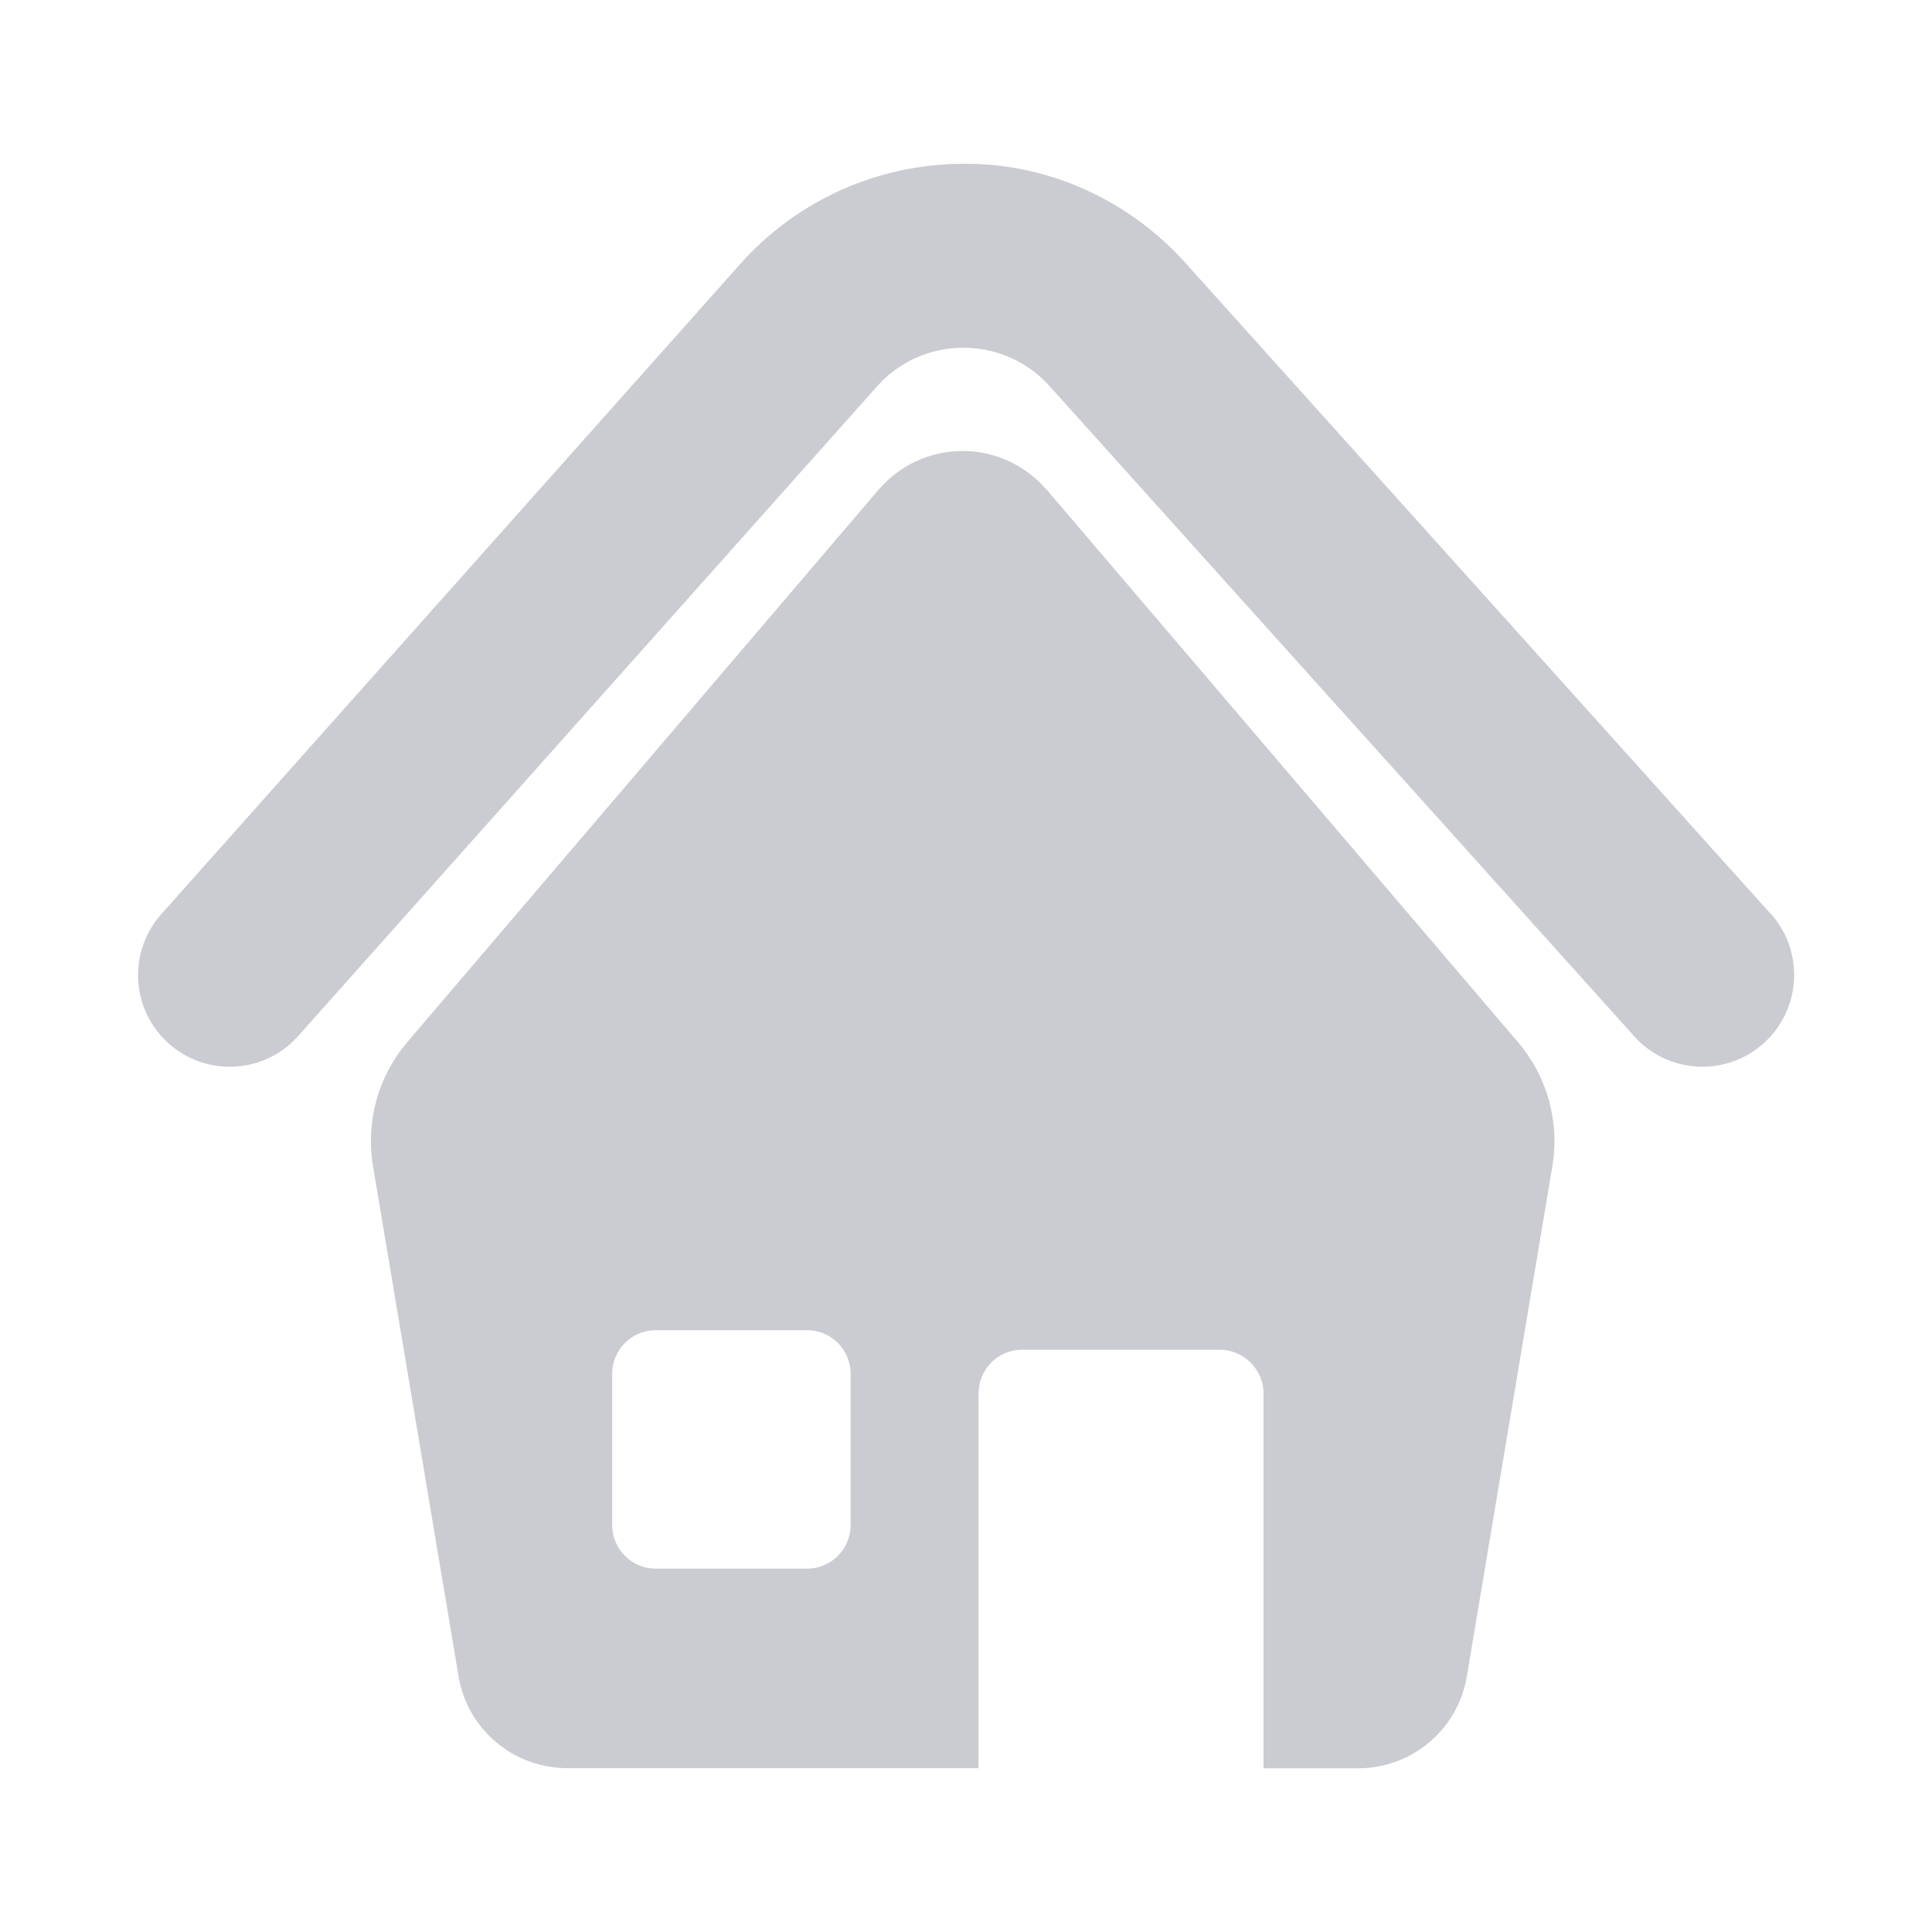
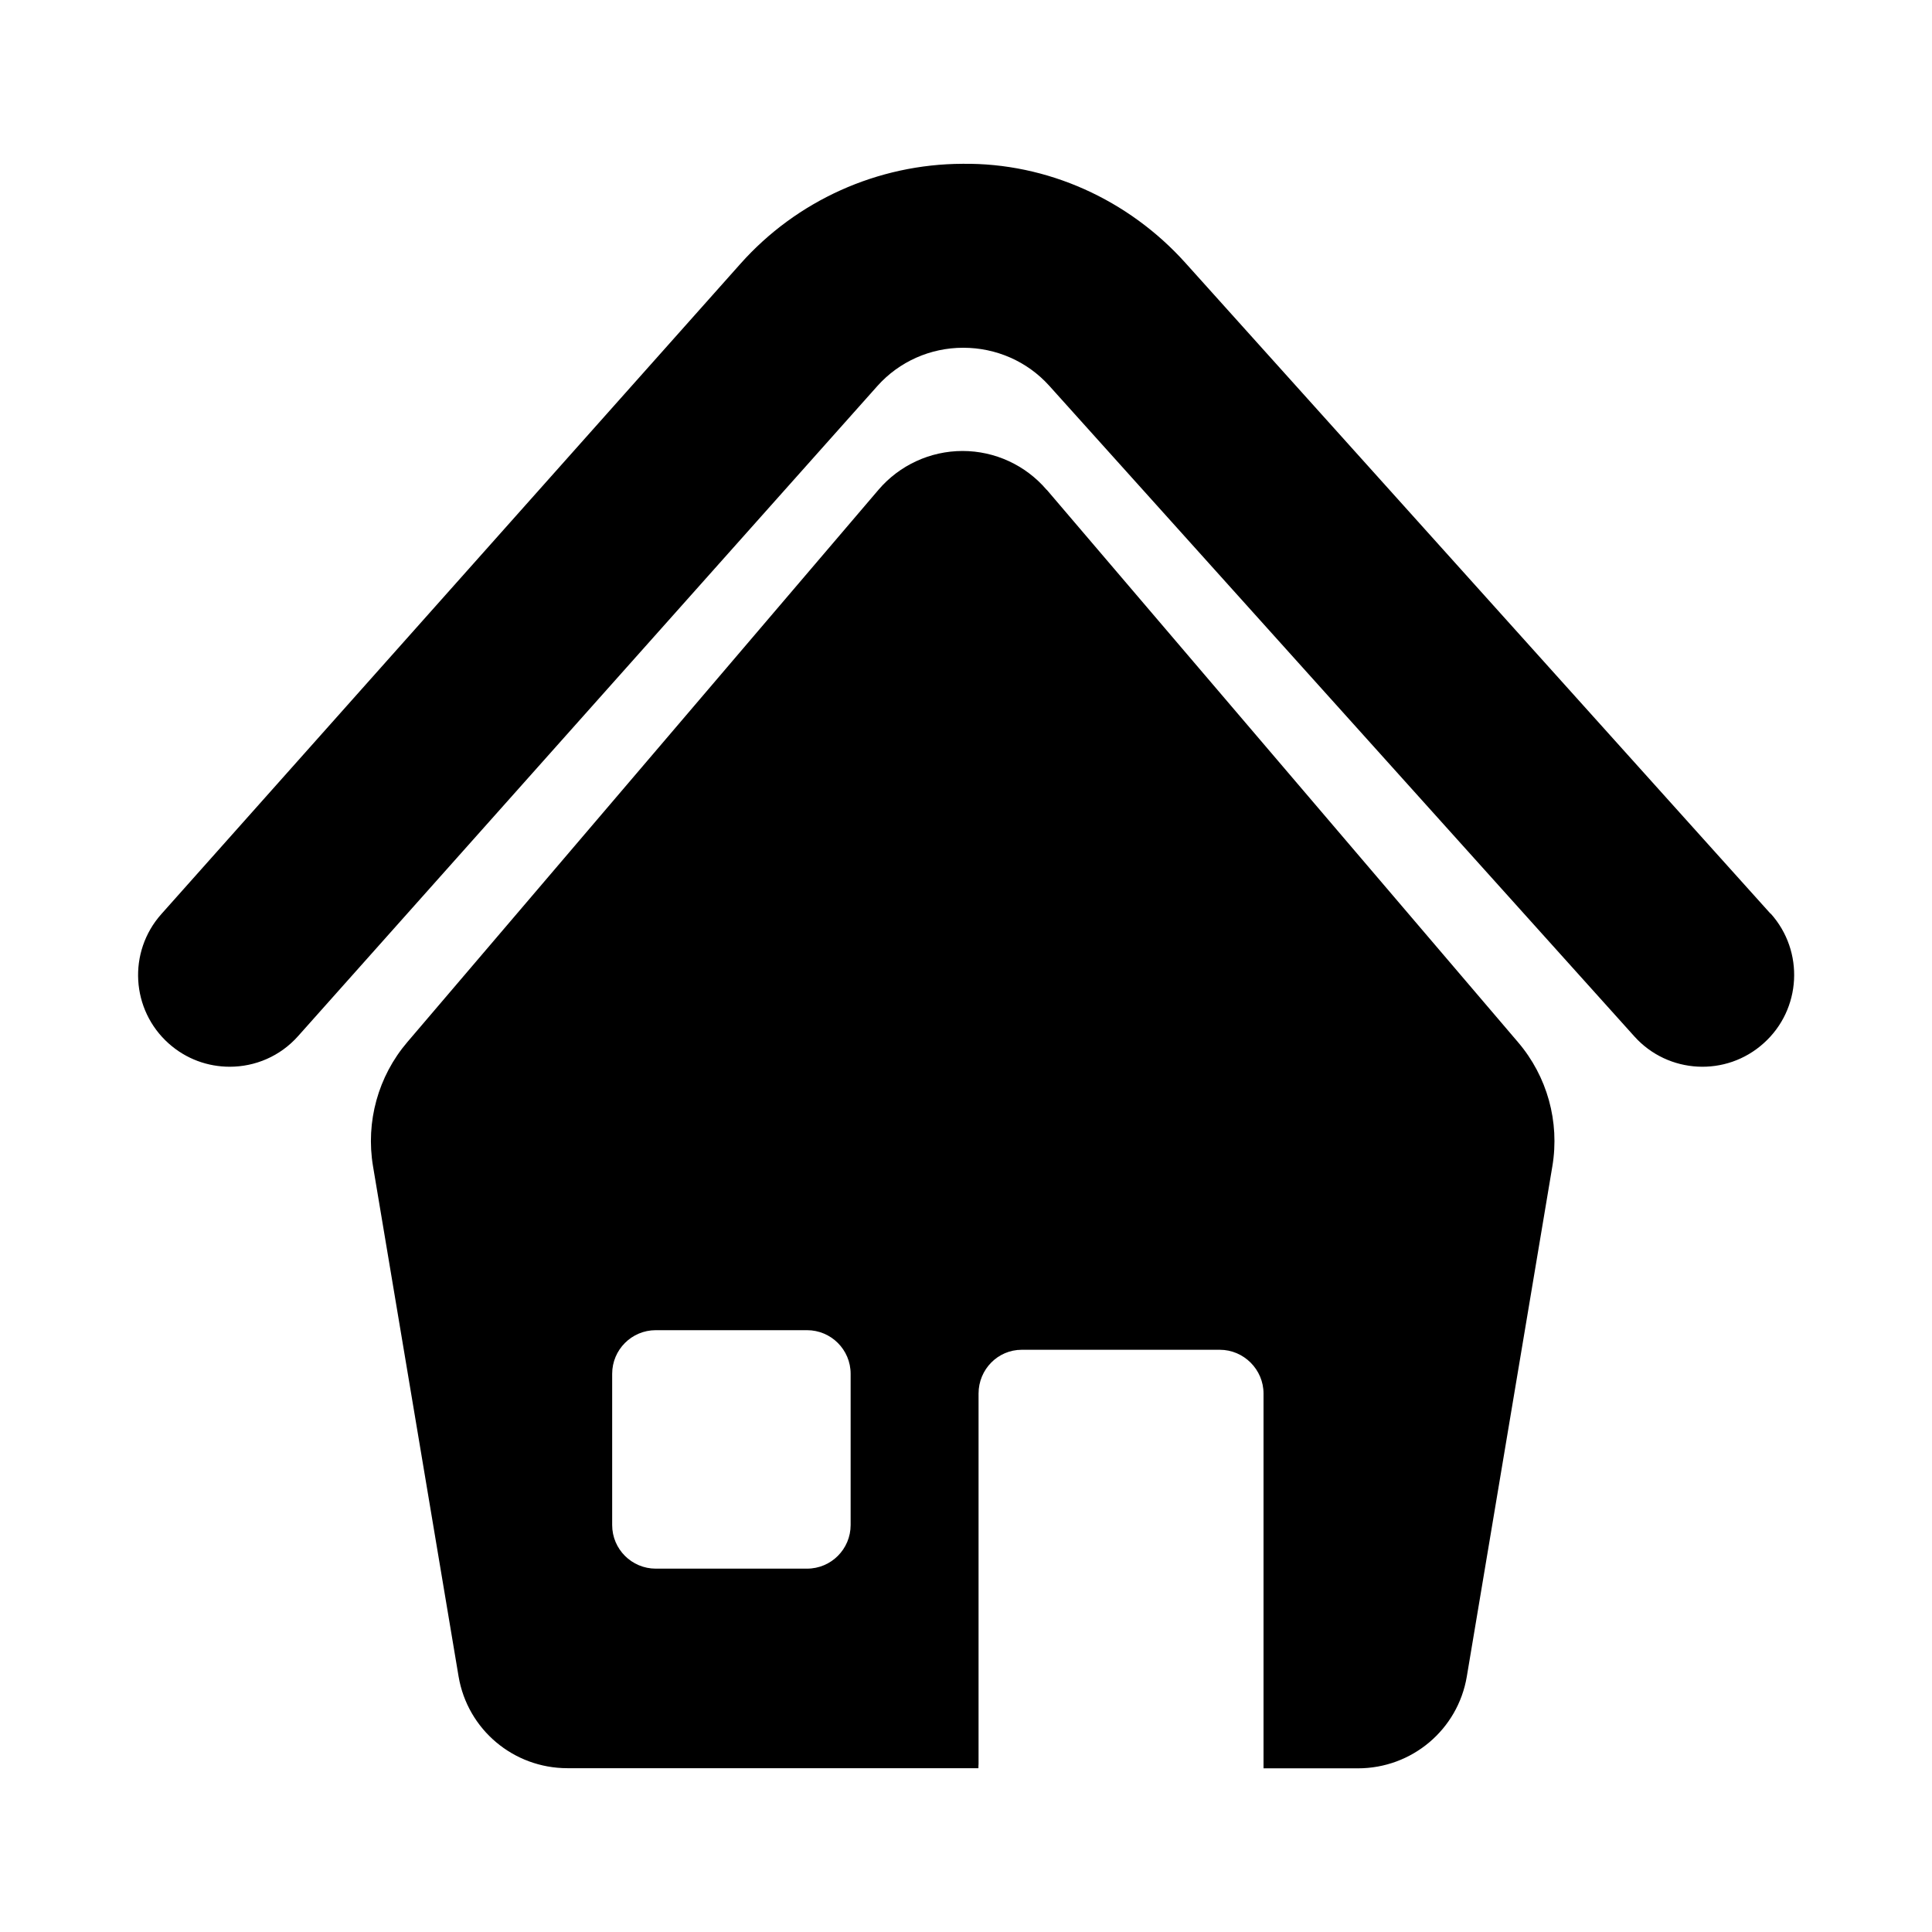
- <svg xmlns="http://www.w3.org/2000/svg" fill="#caccd1" role="img" focusable="false" aria-hidden="true" viewBox="0 0 14 14">
+ <svg xmlns="http://www.w3.org/2000/svg" role="img" focusable="false" aria-hidden="true" viewBox="0 0 14 14">
  <path d="m 12.83,6.621 -4.241,-4.717 c -0.411,-0.457 -1,-0.725 -1.614,-0.717 -0.615,0.002 -1.202,0.266 -1.61,0.725 l -4.196,4.712 c -0.244,0.274 -0.22,0.694 0.054,0.938 0.127,0.113 0.284,0.168 0.442,0.168 0.183,0 0.365,-0.075 0.496,-0.223 l 4.197,-4.71 c 0.158,-0.177 0.384,-0.277 0.621,-0.277 6.44e-4,0 0.002,0 0.002,0 0.236,0 0.462,0.098 0.621,0.274 l 4.241,4.716 c 0.245,0.273 0.666,0.295 0.938,0.049 0.273,-0.245 0.295,-0.666 0.05,-0.939 z m -5.246,-3.072 c -0.152,-0.178 -0.374,-0.281 -0.609,-0.281 -0.234,0 -0.457,0.103 -0.609,0.281 l -3.414,4.002 c -0.212,0.248 -0.303,0.578 -0.249,0.9 l 0.62,3.697 c 0.065,0.385 0.398,0.665 0.789,0.665 l 2.978,0 c -8.91e-4,-0.014 0.001,-0.019 0.001,-0.031 l 0,-2.684 c 0,-0.174 0.139,-0.317 0.313,-0.317 l 1.435,0 c 0.174,0 0.317,0.143 0.317,0.317 l 0,2.716 0.684,0 c 0.391,0 0.724,-0.28 0.789,-0.665 l 0.62,-3.698 c 0.054,-0.322 -0.037,-0.651 -0.249,-0.899 l -3.414,-4.002 z m -1.42,7.502 c 0,0.174 -0.141,0.316 -0.316,0.316 l -1.096,0 c -0.174,0 -0.316,-0.141 -0.316,-0.316 l 0,-1.096 c 0,-0.174 0.141,-0.316 0.316,-0.316 l 1.096,0 c 0.174,0 0.316,0.141 0.316,0.316 l 0,1.096 z" />
</svg>
